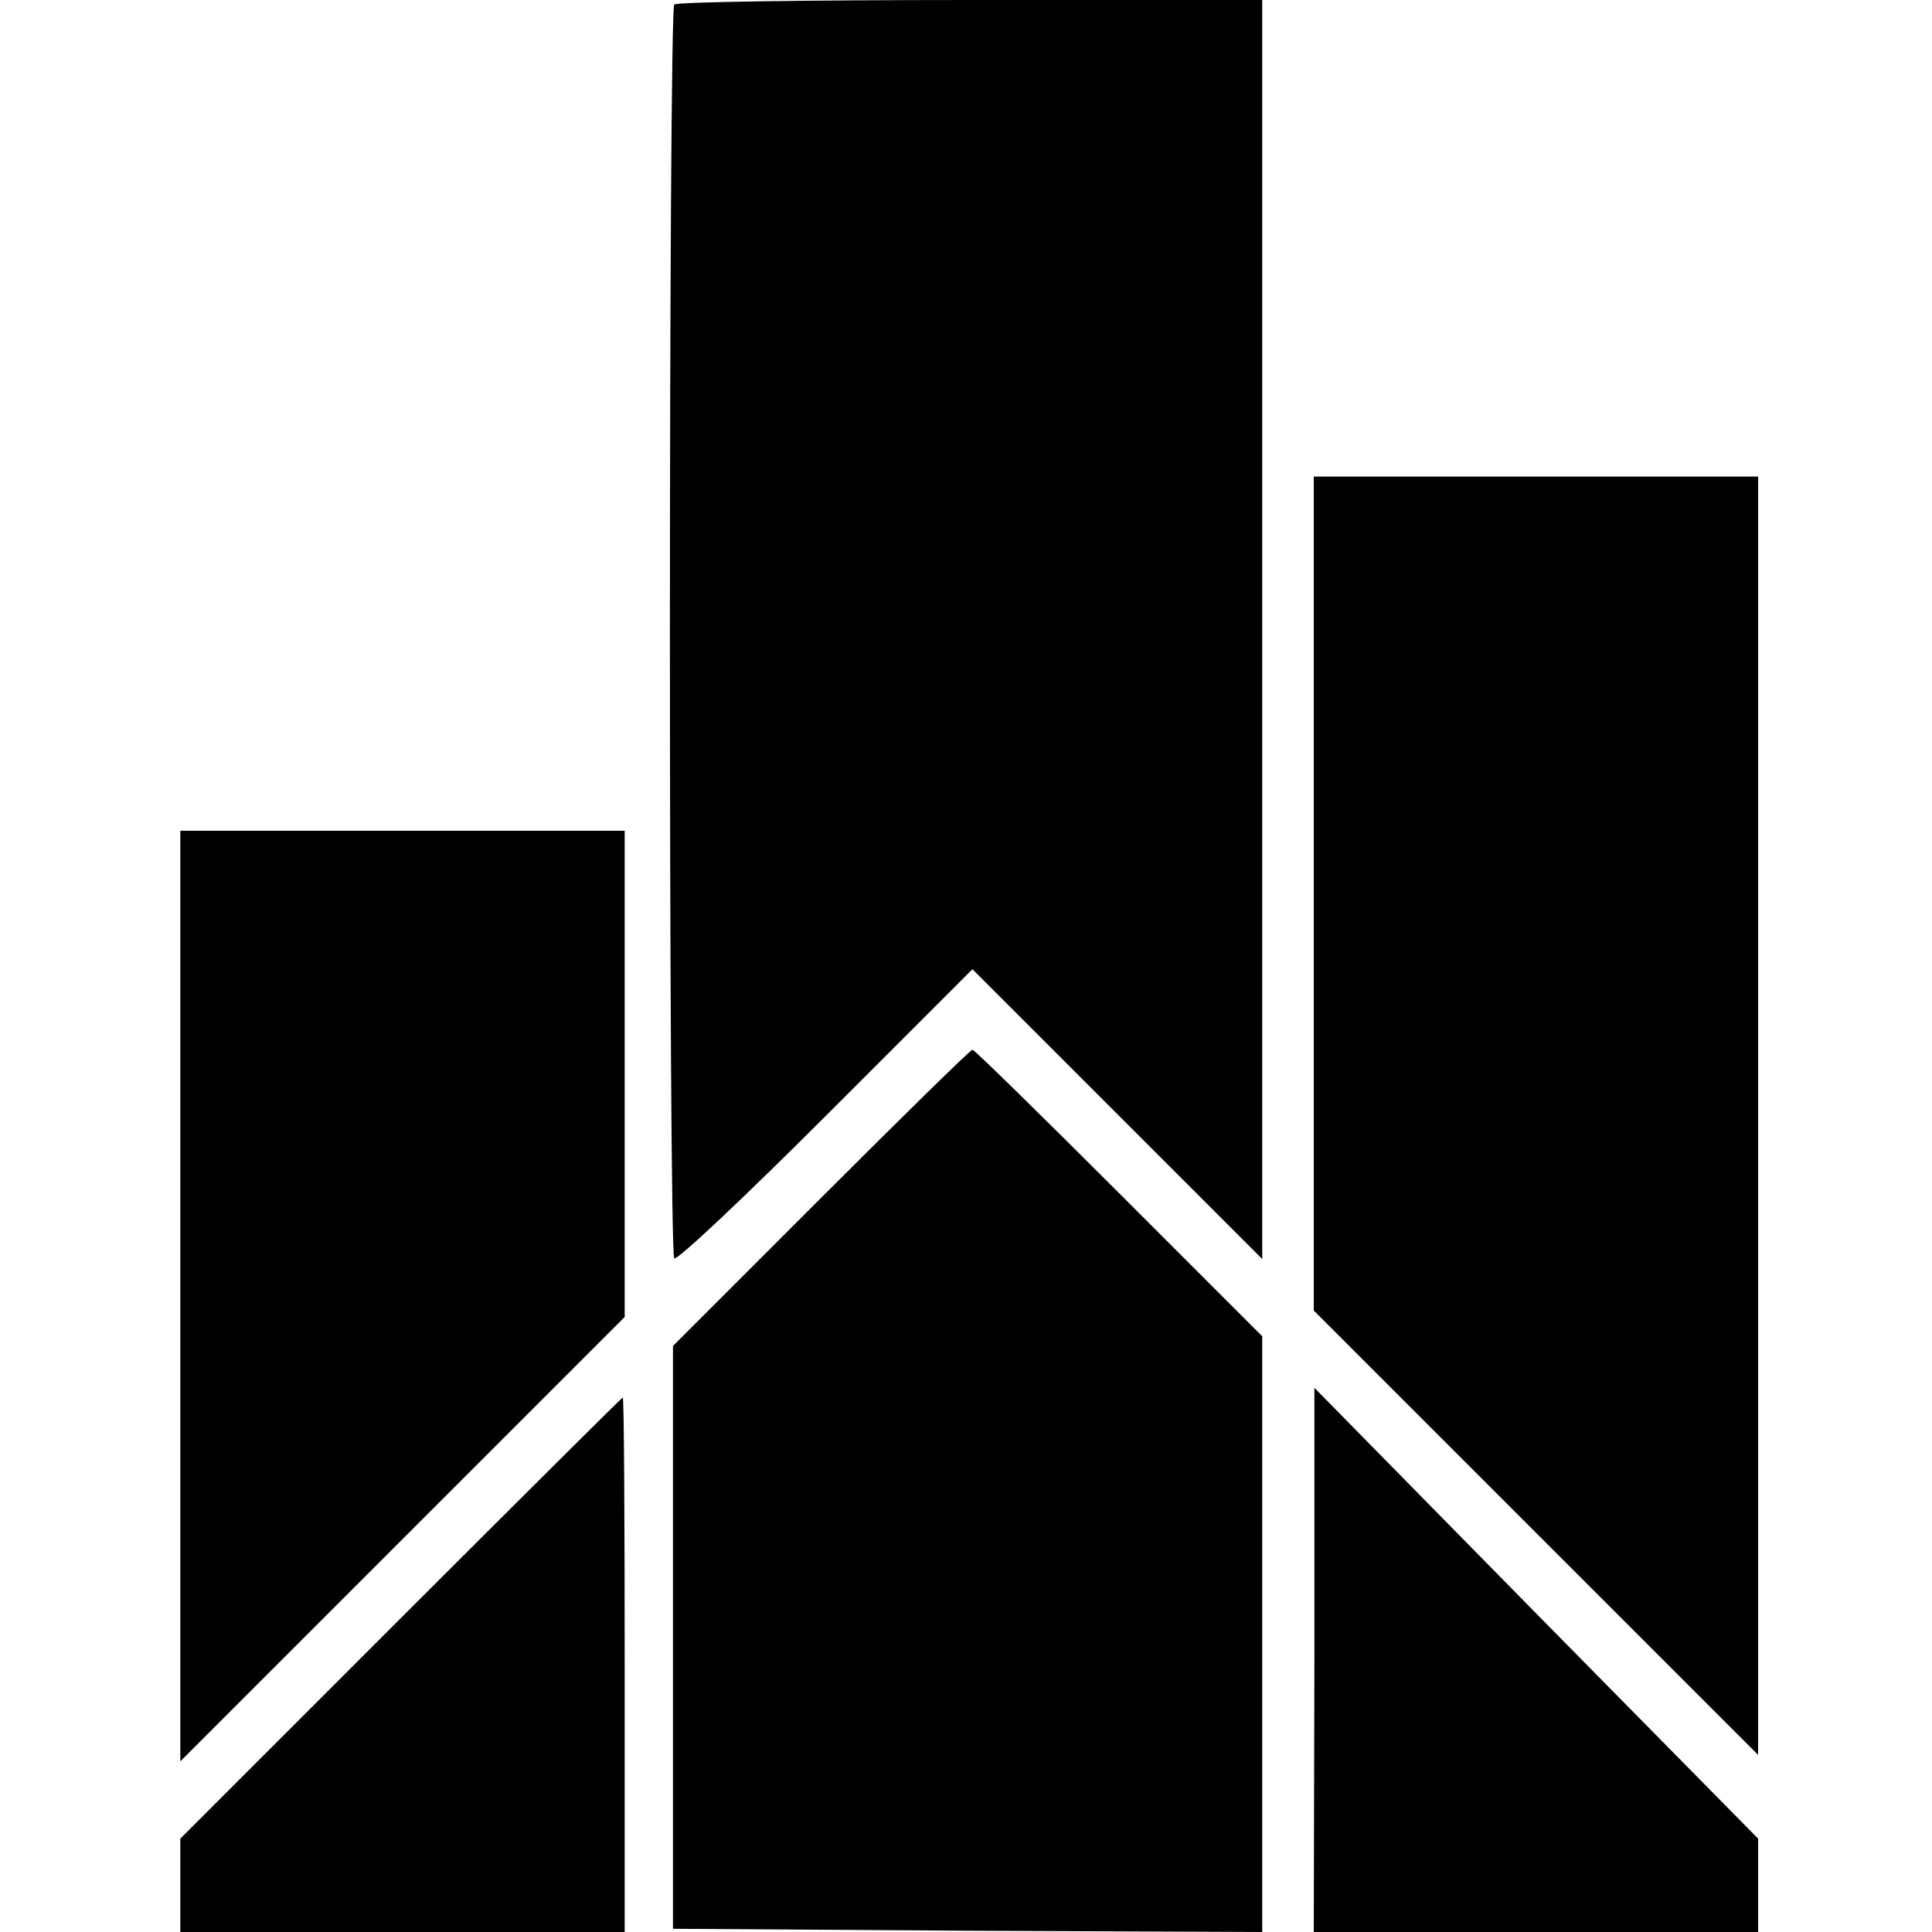
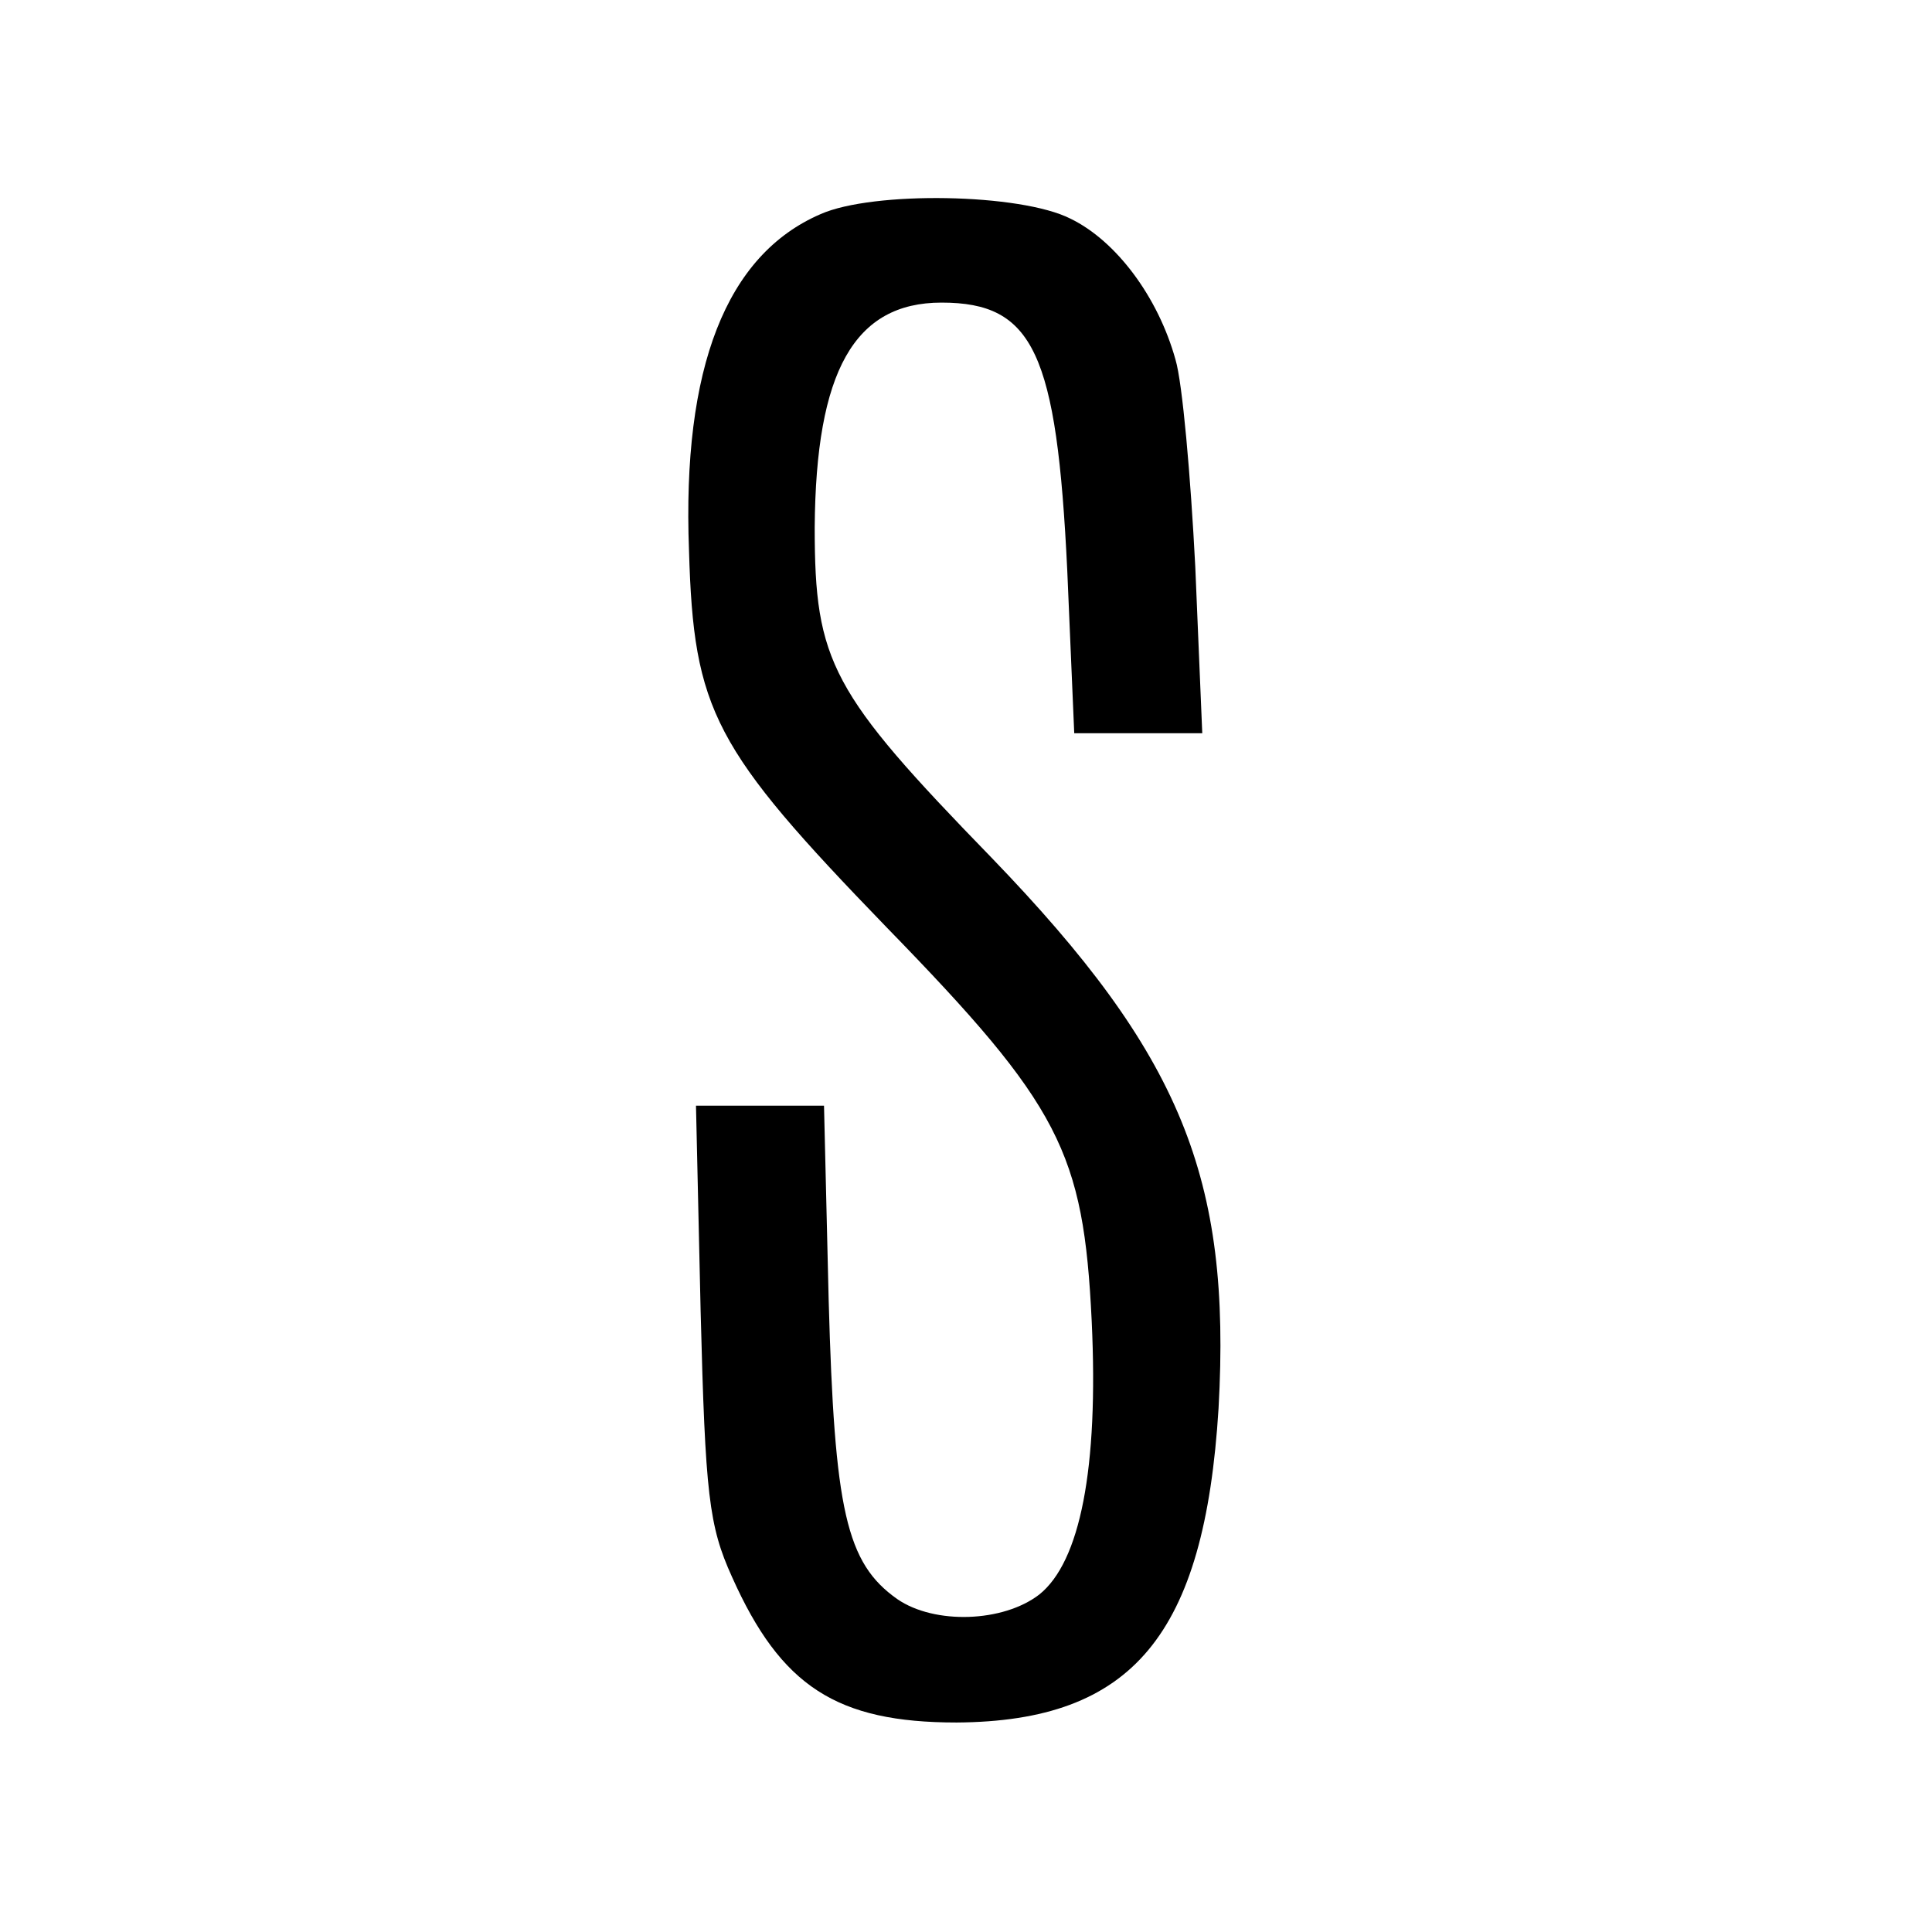
- <svg xmlns="http://www.w3.org/2000/svg" version="1.0" width="300pt" height="300pt" viewBox="0 0 300 300" preserveAspectRatio="xMidYMid meet">
-   <g transform="translate(0,300) scale(0.1,-0.1)" fill="#000000" stroke="none">
-     <path d="M1047 2993 c-9 -9 -9 -1938 0 -1947 4 -4 110 96 235 221 l228 228 225 -225 225 -225 0 978 0 977 -453 0 c-250 0 -457 -3 -460 -7z" />
-     <path d="M2040 1612 l0 -647 345 -345 345 -345 0 993 0 992 -345 0 -345 0 0 -648z" />
-     <path d="M280 988 l0 -723 345 345 345 345 0 377 0 378 -345 0 -345 0 0 -722z" />
-     <path d="M1275 1140 l-230 -230 0 -453 0 -452 458 -3 457 -2 0 462 0 463 -223 223 c-122 122 -224 222 -227 222 -3 0 -109 -104 -235 -230z" />
-     <path d="M2041 423 l-1 -423 345 0 345 0 0 73 0 72 -345 350 -344 350 0 -422z" />
-     <path d="M622 487 l-342 -342 0 -73 0 -72 345 0 345 0 0 415 c0 228 -1 415 -3 415 -1 0 -156 -154 -345 -343z" />
+ <svg xmlns="http://www.w3.org/2000/svg" version="1.0" width="166pt" height="166pt" viewBox="0 0 166 166" preserveAspectRatio="xMidYMid meet">
+   <g transform="translate(0,166) scale(0.1,-0.1)" fill="#000000" stroke="none">
+     <path d="M705 1476 c-81 -35 -119 -132 -113 -289 4 -138 21 -170 170 -324 149 -153 169 -193 176 -338 6 -127 -10 -207 -45 -235 -31 -24 -90 -26 -122 -4 -44 31 -54 76 -59 257 l-4 167 -55 0 -55 0 4 -177 c4 -157 7 -184 27 -228 42 -94 90 -125 193 -125 151 1 213 75 225 270 11 198 -32 304 -195 473 -138 142 -152 168 -152 284 1 134 34 193 109 193 79 0 99 -43 108 -230 l6 -140 55 0 55 0 -6 143 c-4 78 -11 158 -17 178 -15 54 -51 102 -90 121 -43 22 -170 24 -215 4z" />
  </g>
</svg>
